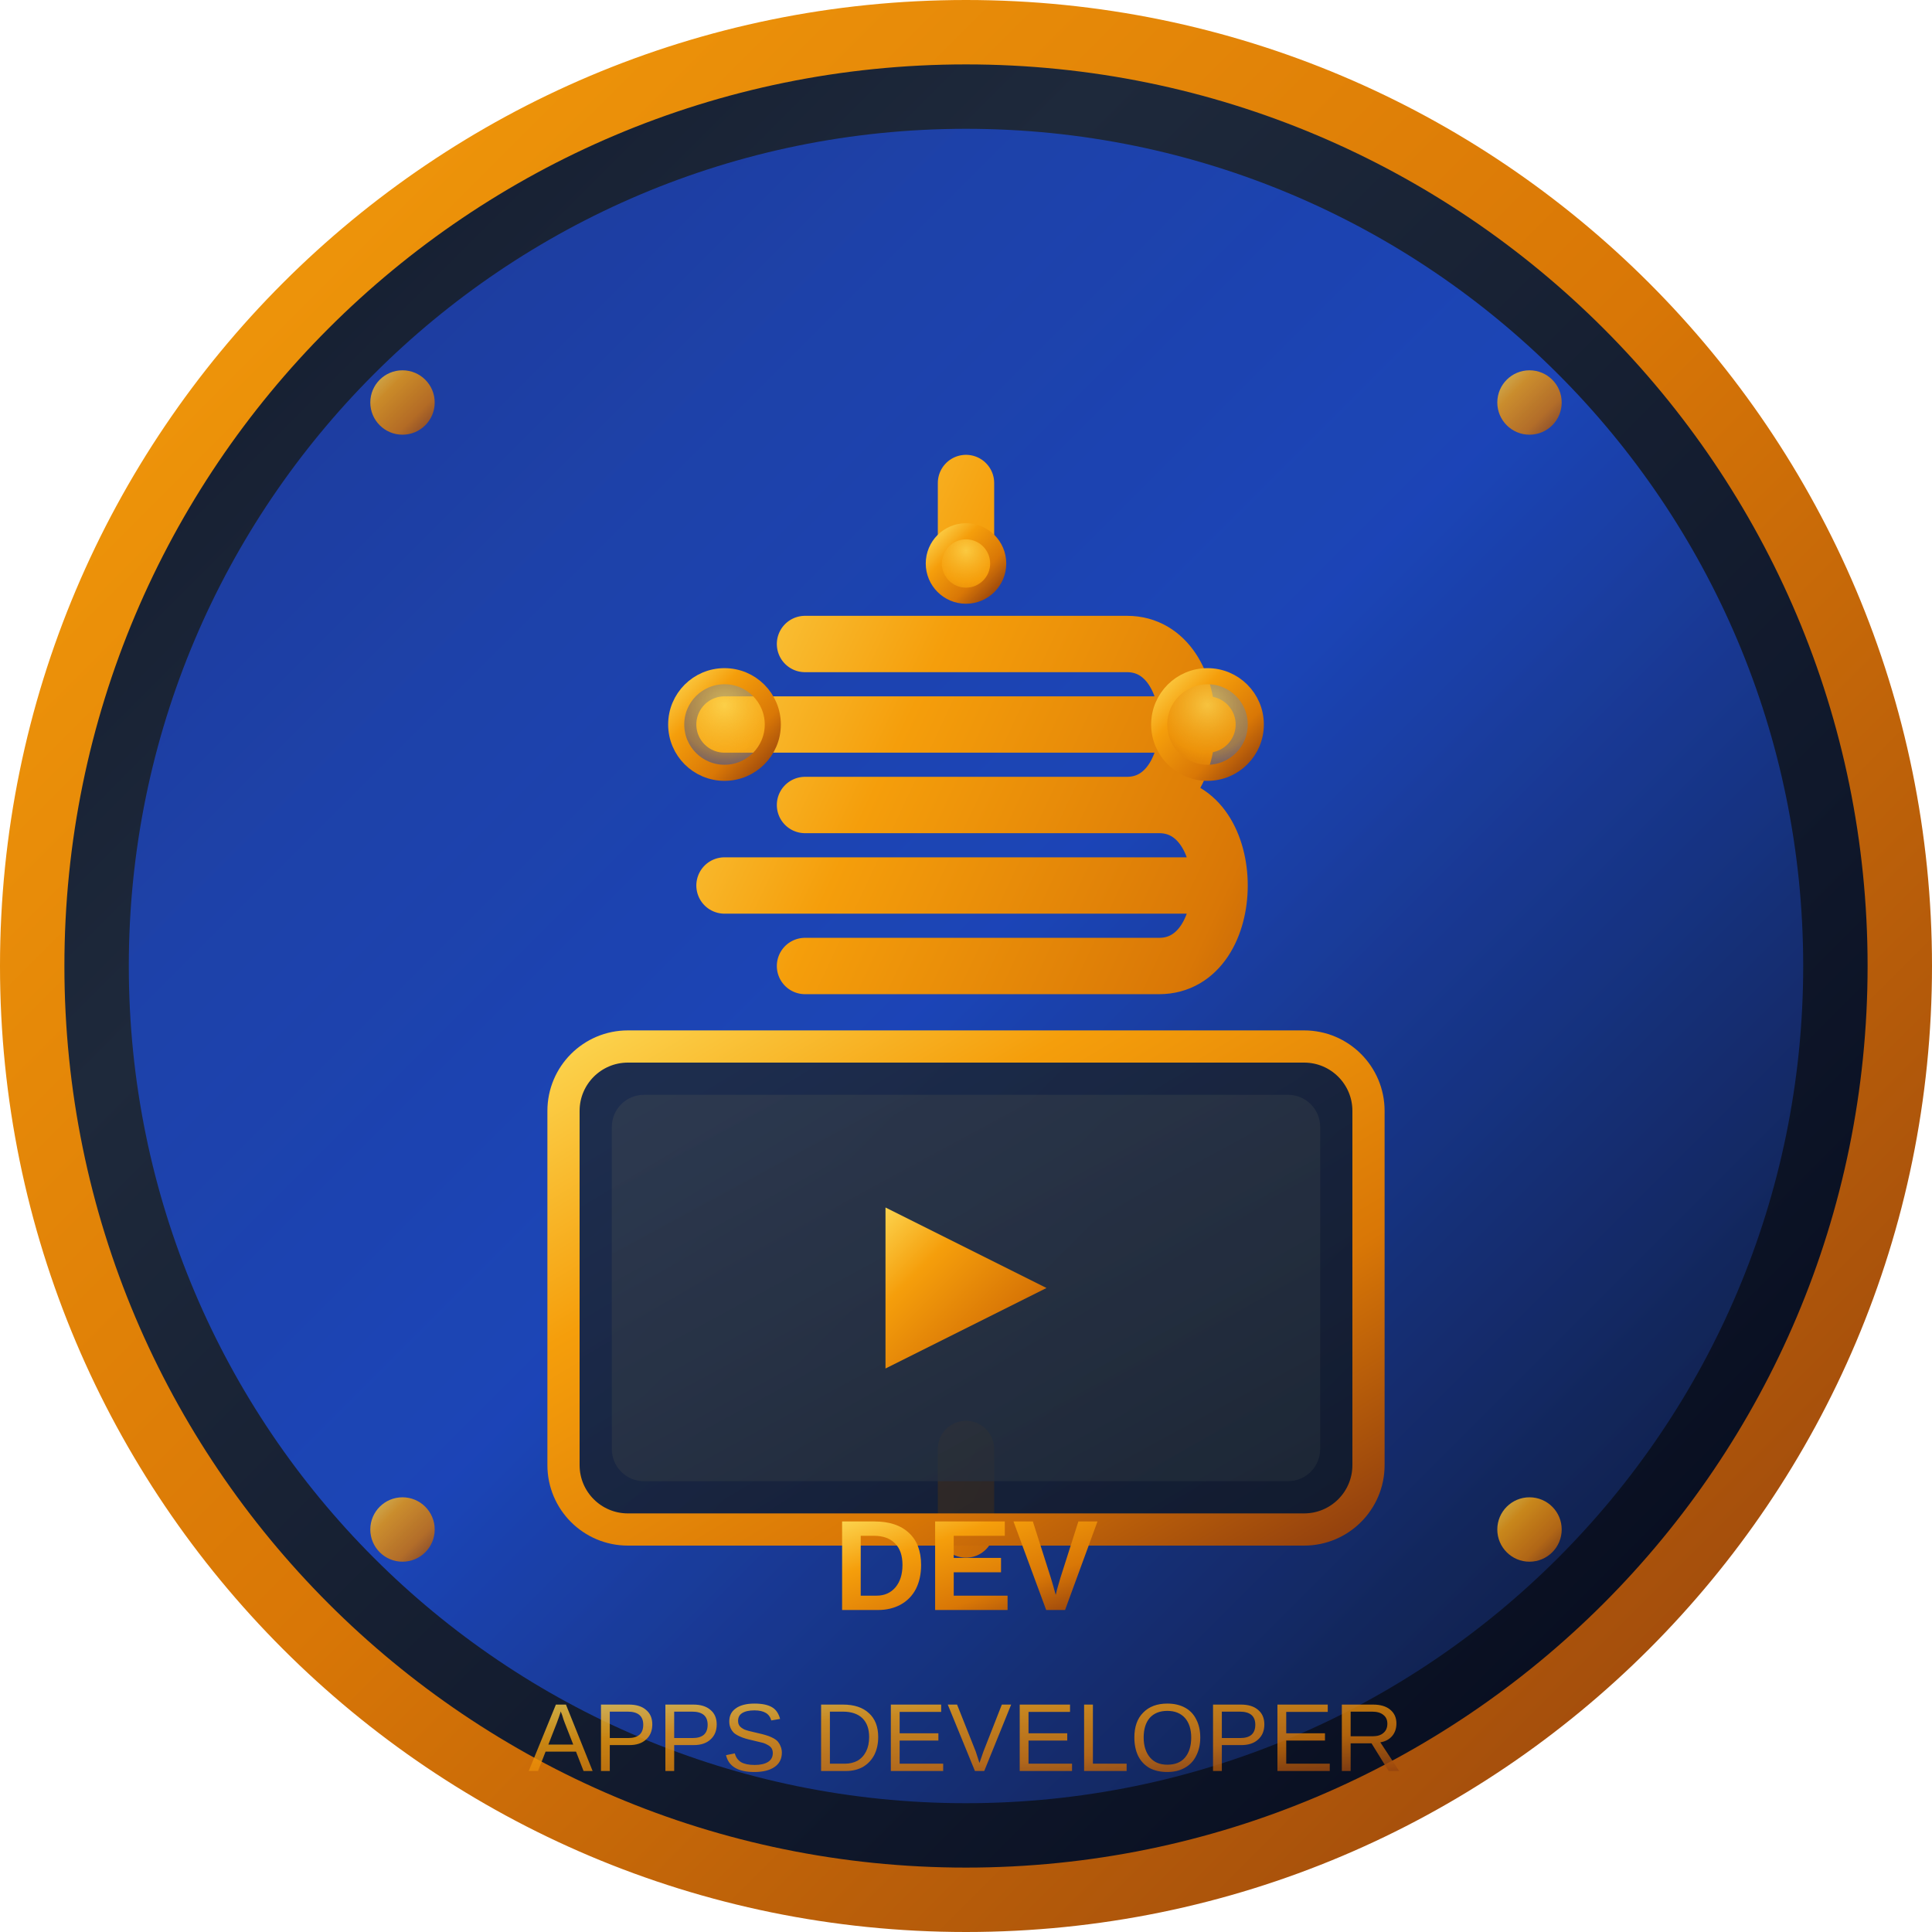
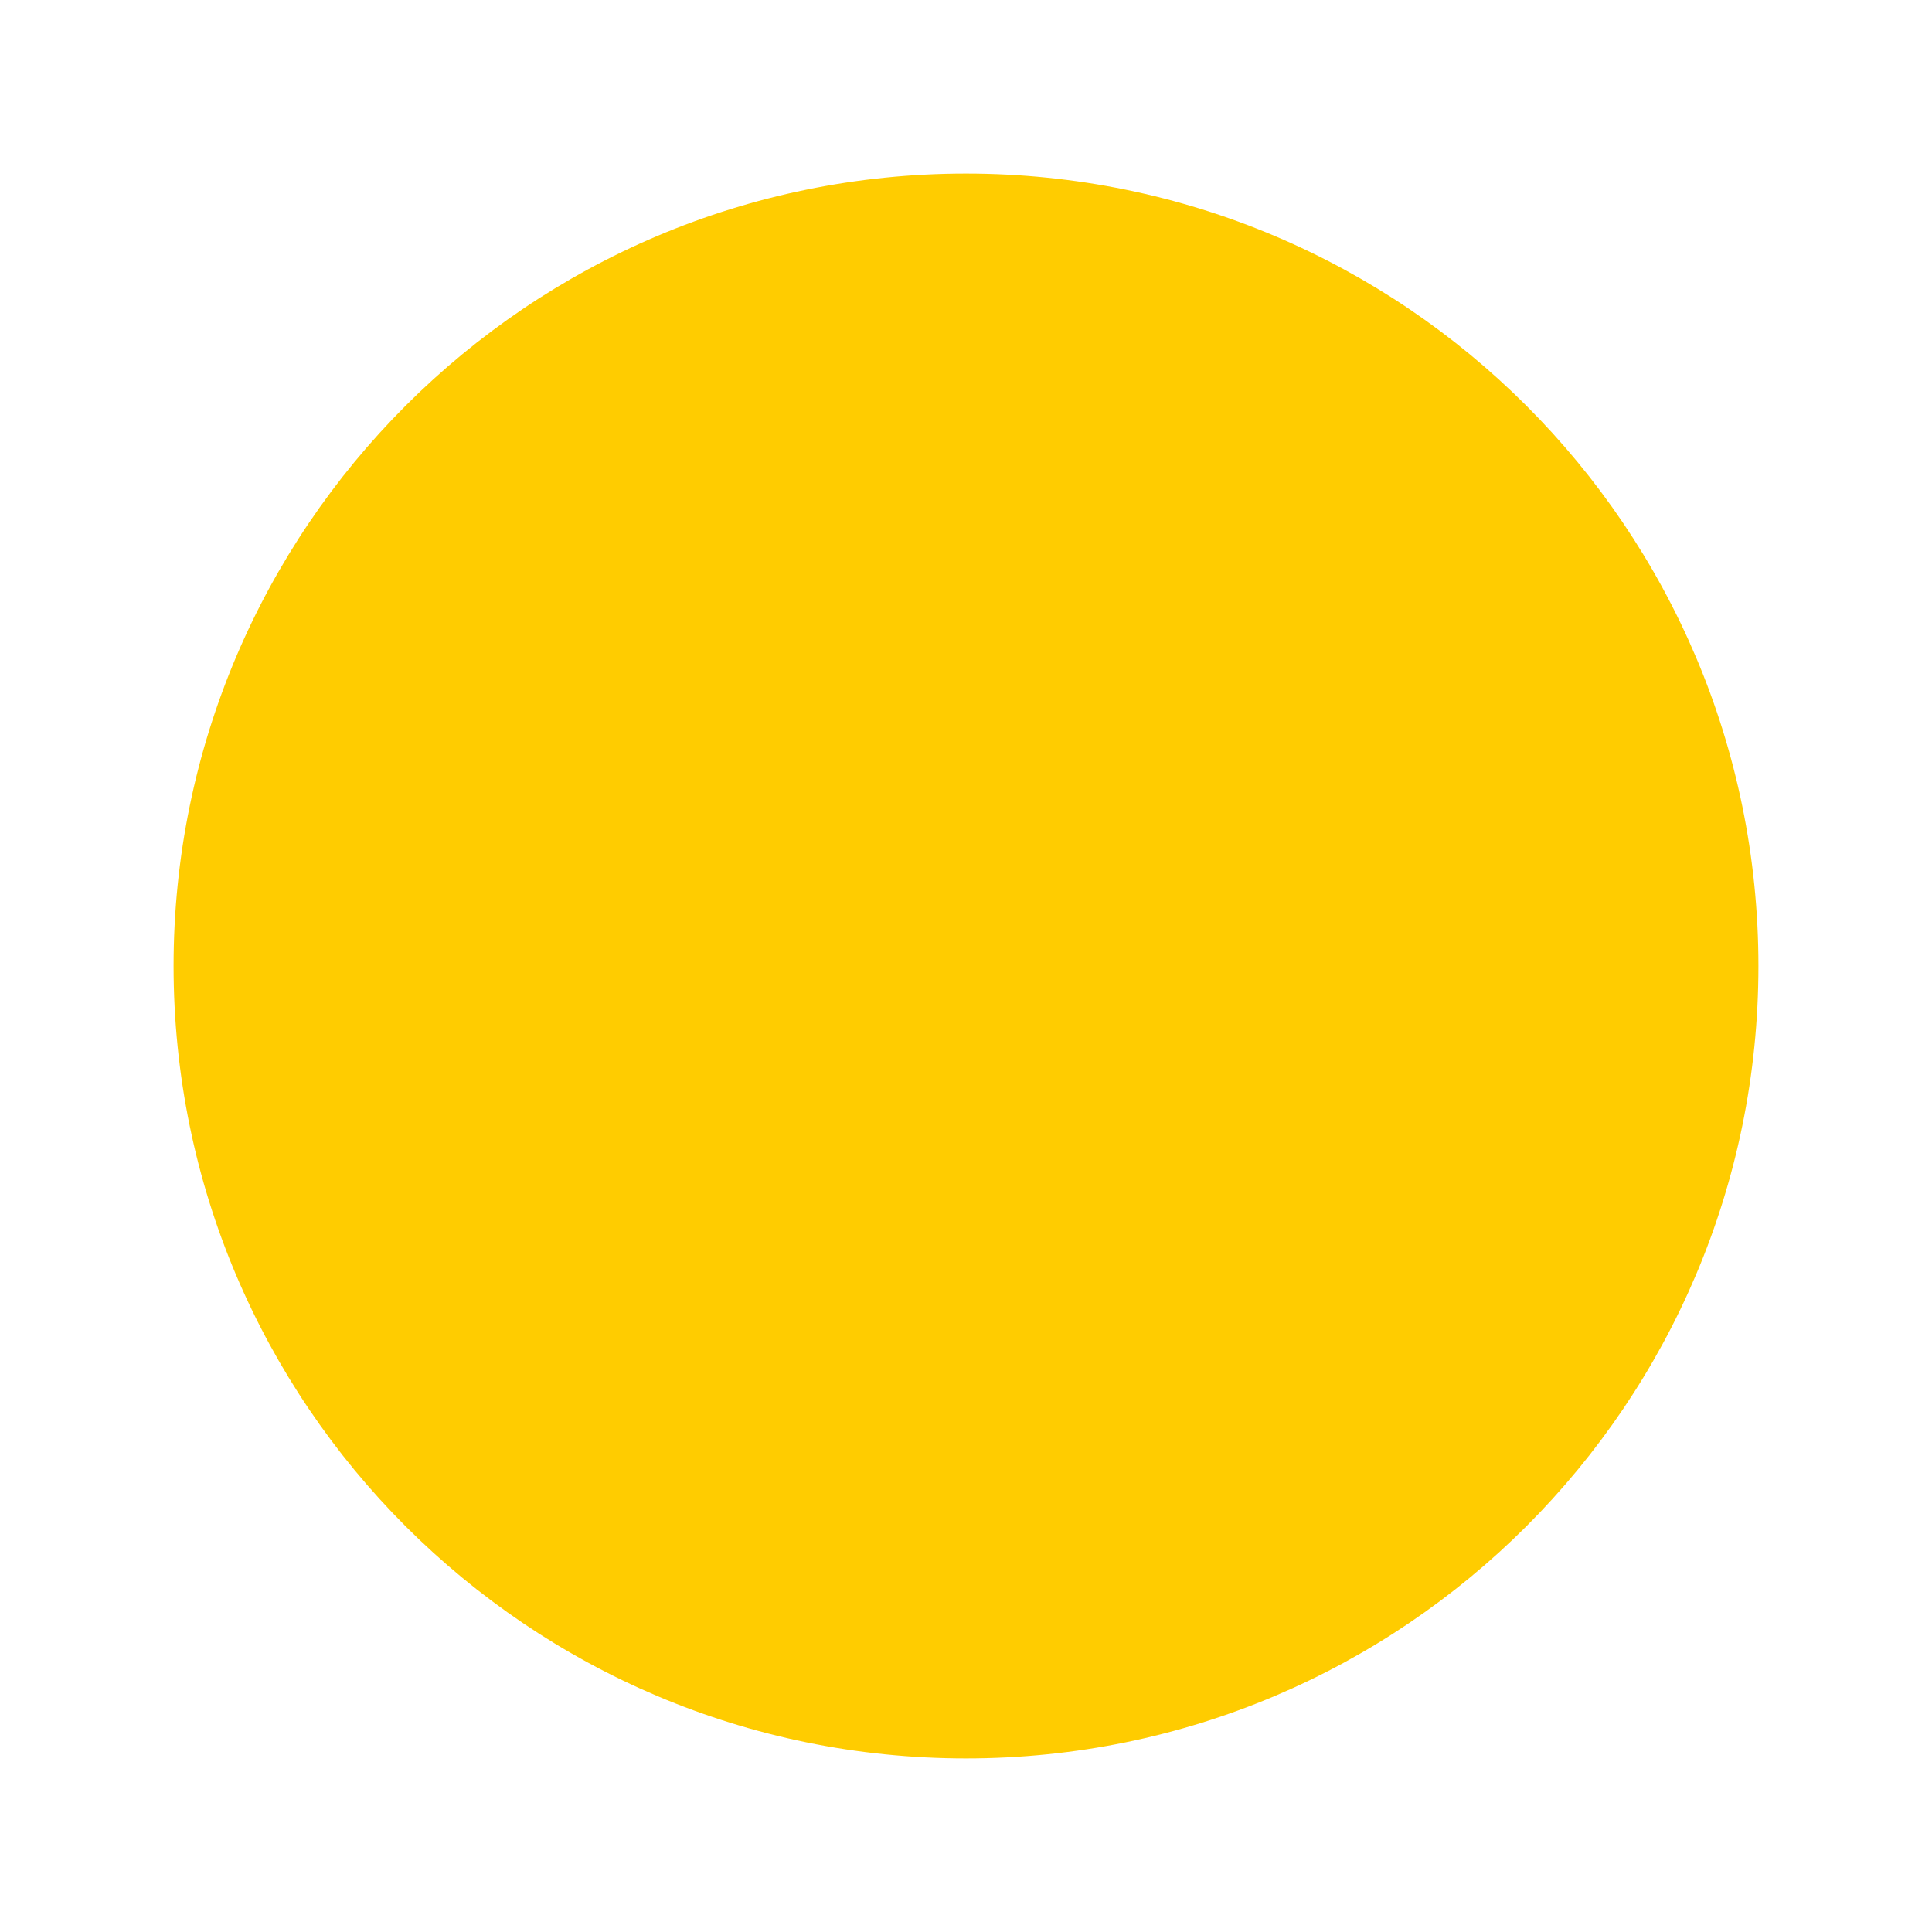
- <svg xmlns="http://www.w3.org/2000/svg" width="120" height="120" viewBox="0 0 120 120" fill="none">
-   <circle cx="60" cy="60" r="58" fill="url(#deepGradient)" stroke="url(#borderGradient)" stroke-width="4" />
-   <circle cx="60" cy="60" r="52" fill="url(#innerGradient)" opacity="0.8" />
-   <g transform="translate(20, 20)">
-     <path d="M40 15 L40 10 M40 70 L40 75 M30 20 L50 20 C55 20 55 30 50 30 L30 30 M30 30 L52 30 C57 30 57 40 52 40 L30 40 M25 25 L55 25 M25 35 L55 35" stroke="url(#goldGradient)" stroke-width="3.5" stroke-linecap="round" stroke-linejoin="round" fill="none" />
-     <rect x="15" y="45" width="50" height="30" rx="4" fill="url(#screenGradient)" stroke="url(#goldGradient)" stroke-width="2" />
-     <rect x="18" y="48" width="44" height="24" rx="2" fill="url(#screenInner)" />
-     <polygon points="35,55 35,65 45,60" fill="url(#goldGradient)" />
-     <circle cx="25" cy="25" r="3" fill="url(#coinGradient)" stroke="url(#goldGradient)" stroke-width="1" />
-     <circle cx="55" cy="25" r="3" fill="url(#coinGradient)" stroke="url(#goldGradient)" stroke-width="1" />
-     <circle cx="40" cy="15" r="2" fill="url(#coinGradient)" stroke="url(#goldGradient)" stroke-width="1" />
+ <svg xmlns="http://www.w3.org/2000/svg" width="1024" height="1024" viewBox="0 0 1024 1024" role="img" aria-label="Future Apps Developer logo - yellow">
+   <defs>
+     <style>
+       .brand { fill: #FFCC00; fill-rule:evenodd; }
+       .text { fill: #FFCC00; font-family: "Montserrat", "Arial", sans-serif; font-weight: 700; text-anchor: middle; }
+     </style>
+   </defs>
+   <circle class="brand" cx="512" cy="512" r="420" />
+   <g transform="translate(0,-10)">
+     <rect x="328" y="176" rx="36" ry="36" width="368" height="360" class="brand" />
+     <rect x="484" y="496" width="56" height="10" rx="5" ry="5" class="brand" />
+     <path class="brand" d="M512 220c-22 0-38 18-38 40v48c0 22 16 40 38 40s38-18 38-40v-48c0-22-16-40-38-40zM490 300c0 0-22 18-34 52-12 34-6 72 14 94 20 22 46 32 46 32s26-10 46-32c20-22 26-60 14-94-12-34-34-52-34-52l-24 16-28-16-4 0zM486 380c0 11 9 20 20 20s20-9 20-20-9-20-20-20-20 9-20 20z" />
+     <path class="brand" d="M472 438c-18 24-36 48-30 64 6 16 30 10 48-6l-18-58zM552 438c18 24 36 48 30 64-6 16-30 10-48-6l18-58z" />
+     <path class="brand" d="M502 492c-6 18-8 34-2 42 6 8 18 10 28 4 10-6 12-22 6-40-6-18-28-8-32-6z" />
  </g>
-   <text x="60" y="100" text-anchor="middle" font-family="Arial, sans-serif" font-size="8" font-weight="bold" fill="url(#goldGradient)">
-     DEV
-   </text>
-   <text x="60" y="110" text-anchor="middle" font-family="Arial, sans-serif" font-size="6" fill="url(#goldGradient)" opacity="0.8">
-     APPS DEVELOPER
-   </text>
-   <g opacity="0.8">
-     <circle cx="25" cy="25" r="2" fill="url(#goldGradient)" />
-     <circle cx="95" cy="25" r="2" fill="url(#goldGradient)" />
-     <circle cx="25" cy="95" r="2" fill="url(#goldGradient)" />
-     <circle cx="95" cy="95" r="2" fill="url(#goldGradient)" />
-   </g>
-   <defs>
-     <linearGradient id="deepGradient" x1="0%" y1="0%" x2="100%" y2="100%">
-       <stop offset="0%" style="stop-color:#0F172A;stop-opacity:1" />
-       <stop offset="30%" style="stop-color:#1E293B;stop-opacity:1" />
-       <stop offset="70%" style="stop-color:#0F172A;stop-opacity:1" />
-       <stop offset="100%" style="stop-color:#020617;stop-opacity:1" />
-     </linearGradient>
-     <linearGradient id="innerGradient" x1="0%" y1="0%" x2="100%" y2="100%">
-       <stop offset="0%" style="stop-color:#1E40AF;stop-opacity:1" />
-       <stop offset="50%" style="stop-color:#1D4ED8;stop-opacity:1" />
-       <stop offset="100%" style="stop-color:#0F172A;stop-opacity:1" />
-     </linearGradient>
-     <linearGradient id="goldGradient" x1="0%" y1="0%" x2="100%" y2="100%">
-       <stop offset="0%" style="stop-color:#FCD34D;stop-opacity:1" />
-       <stop offset="30%" style="stop-color:#F59E0B;stop-opacity:1" />
-       <stop offset="70%" style="stop-color:#D97706;stop-opacity:1" />
-       <stop offset="100%" style="stop-color:#92400E;stop-opacity:1" />
-     </linearGradient>
-     <linearGradient id="borderGradient" x1="0%" y1="0%" x2="100%" y2="100%">
-       <stop offset="0%" style="stop-color:#F59E0B;stop-opacity:1" />
-       <stop offset="50%" style="stop-color:#D97706;stop-opacity:1" />
-       <stop offset="100%" style="stop-color:#92400E;stop-opacity:1" />
-     </linearGradient>
-     <linearGradient id="screenGradient" x1="0%" y1="0%" x2="100%" y2="100%">
-       <stop offset="0%" style="stop-color:#1F2937;stop-opacity:0.8" />
-       <stop offset="100%" style="stop-color:#111827;stop-opacity:0.9" />
-     </linearGradient>
-     <linearGradient id="screenInner" x1="0%" y1="0%" x2="100%" y2="100%">
-       <stop offset="0%" style="stop-color:#374151;stop-opacity:0.6" />
-       <stop offset="100%" style="stop-color:#1F2937;stop-opacity:0.8" />
-     </linearGradient>
-     <radialGradient id="coinGradient" cx="50%" cy="30%" r="70%">
-       <stop offset="0%" style="stop-color:#FCD34D;stop-opacity:0.8" />
-       <stop offset="70%" style="stop-color:#F59E0B;stop-opacity:0.6" />
-       <stop offset="100%" style="stop-color:#D97706;stop-opacity:0.4" />
-     </radialGradient>
-   </defs>
+   <text class="text" x="512" y="680" font-size="72">FUTURE APPS</text>
+   <text class="text" x="512" y="760" font-size="72">DEVELOPER</text>
</svg>
